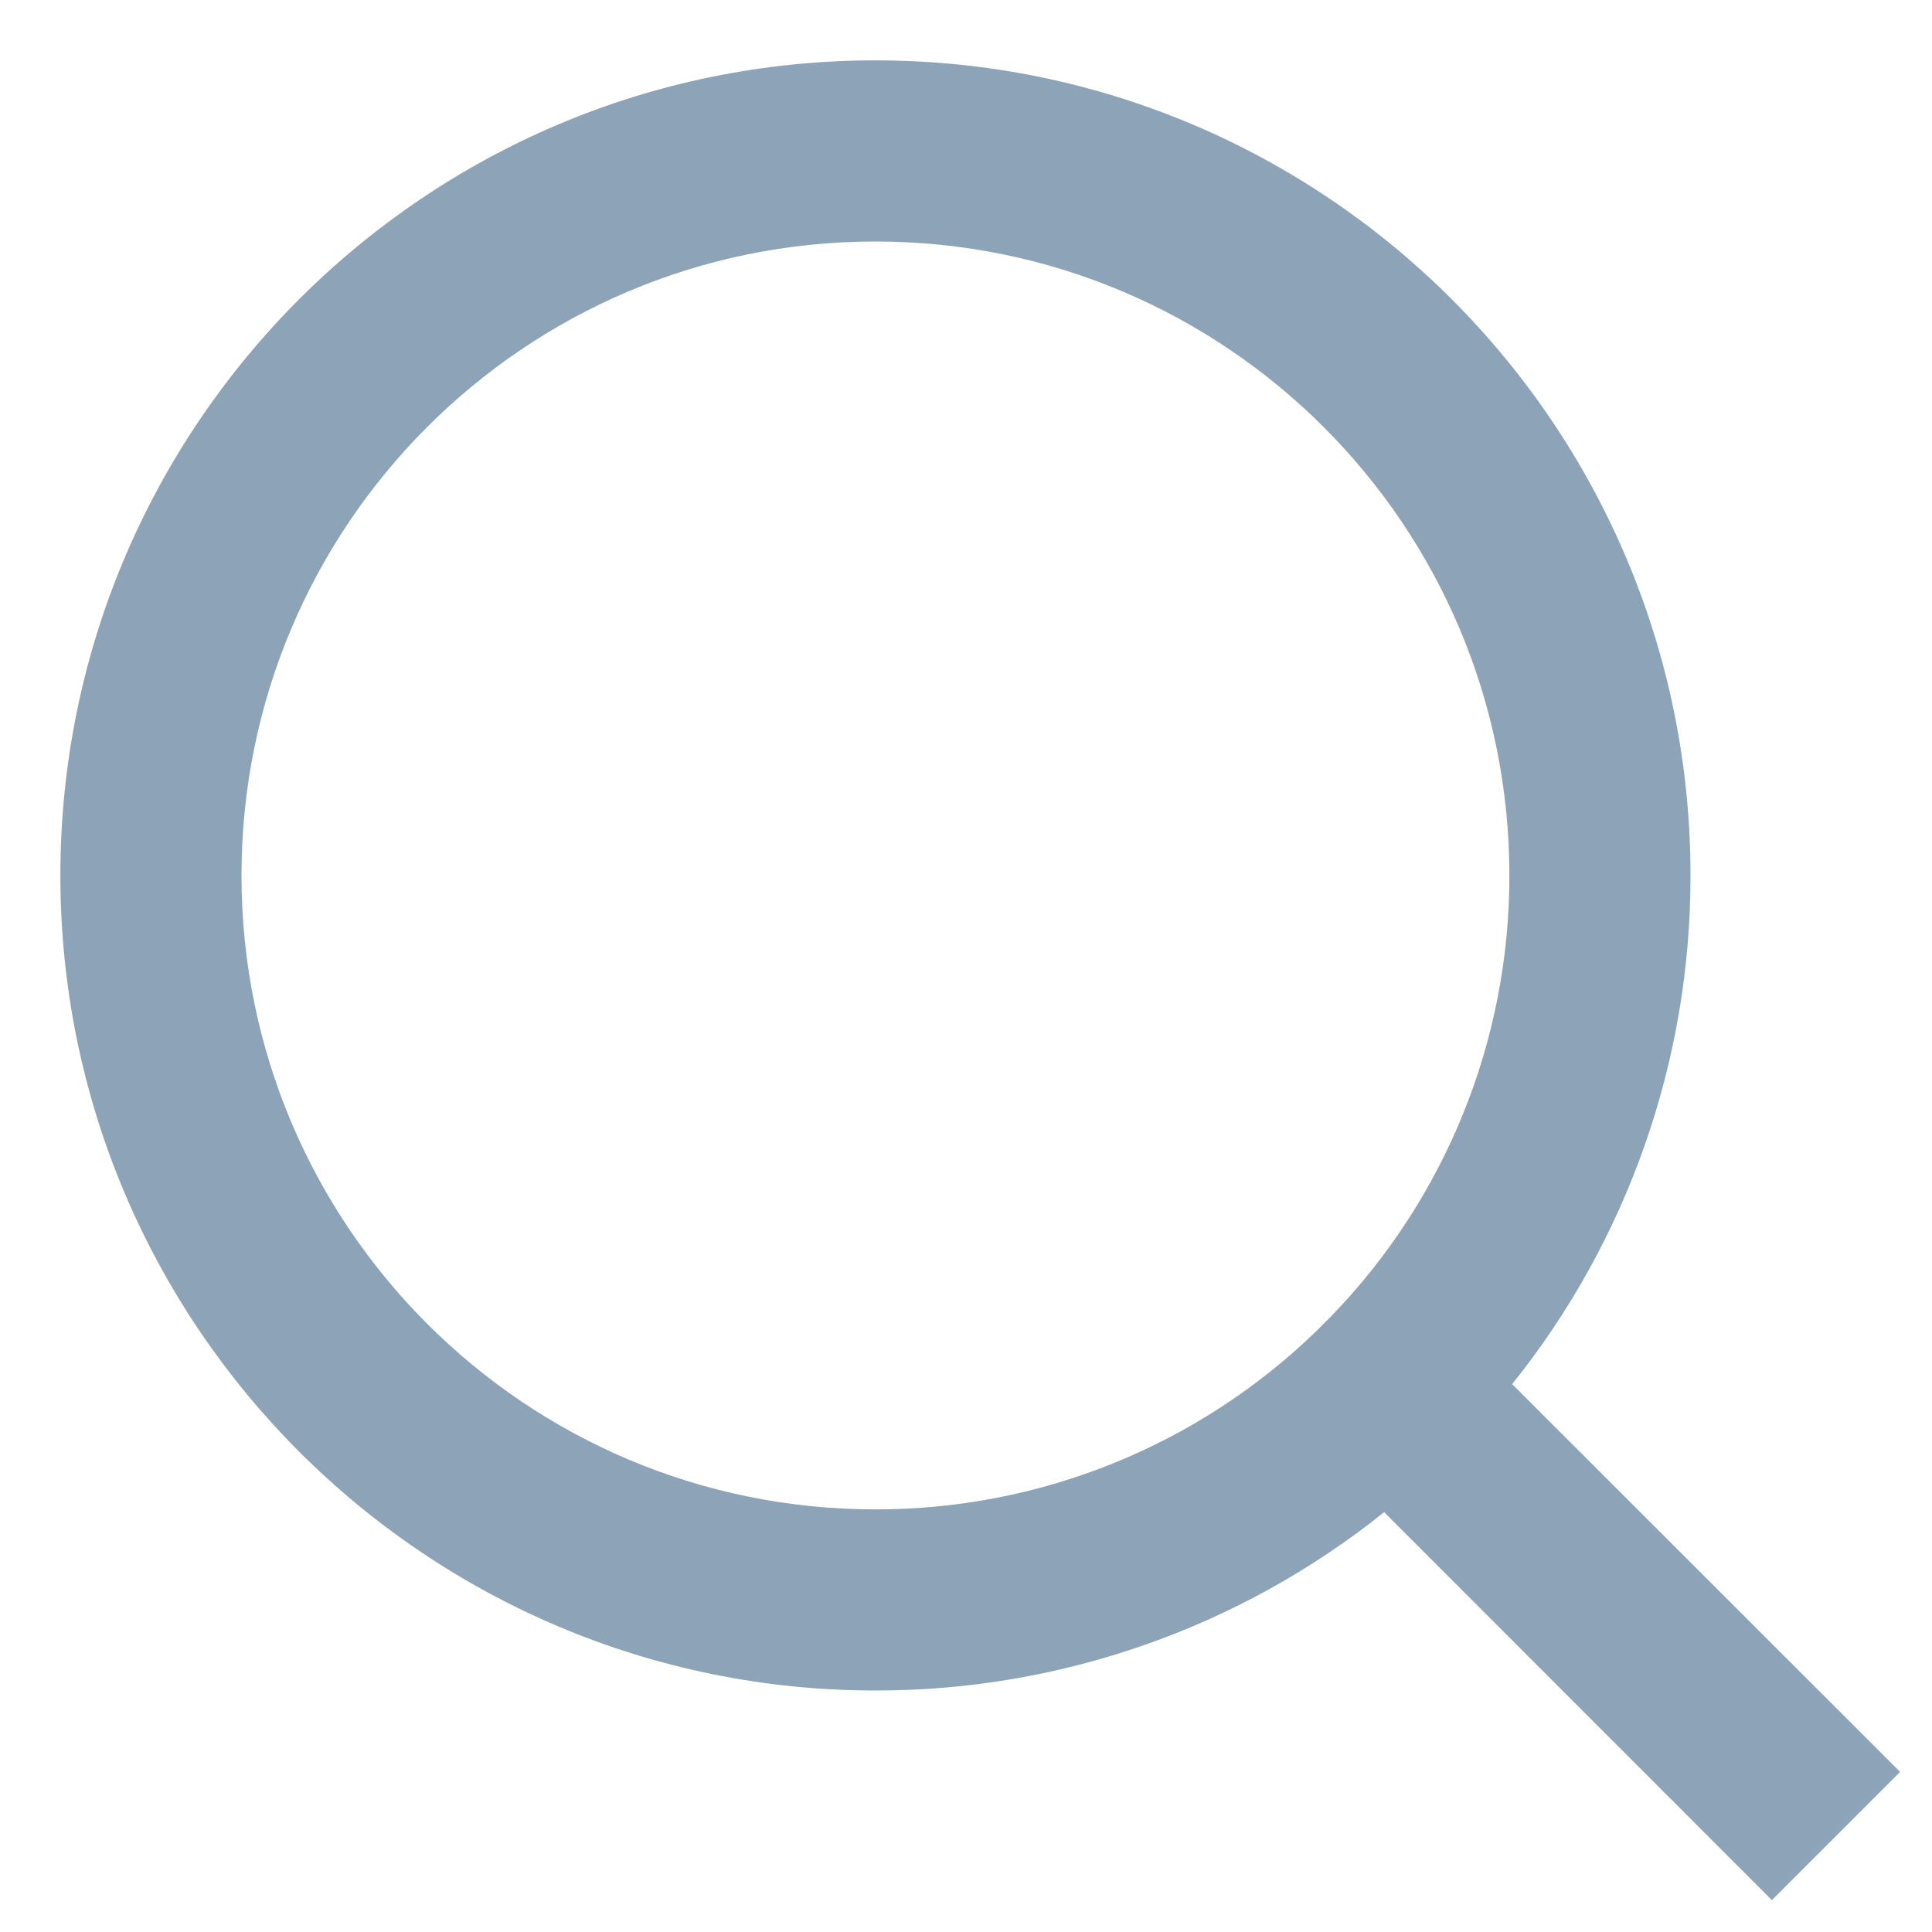
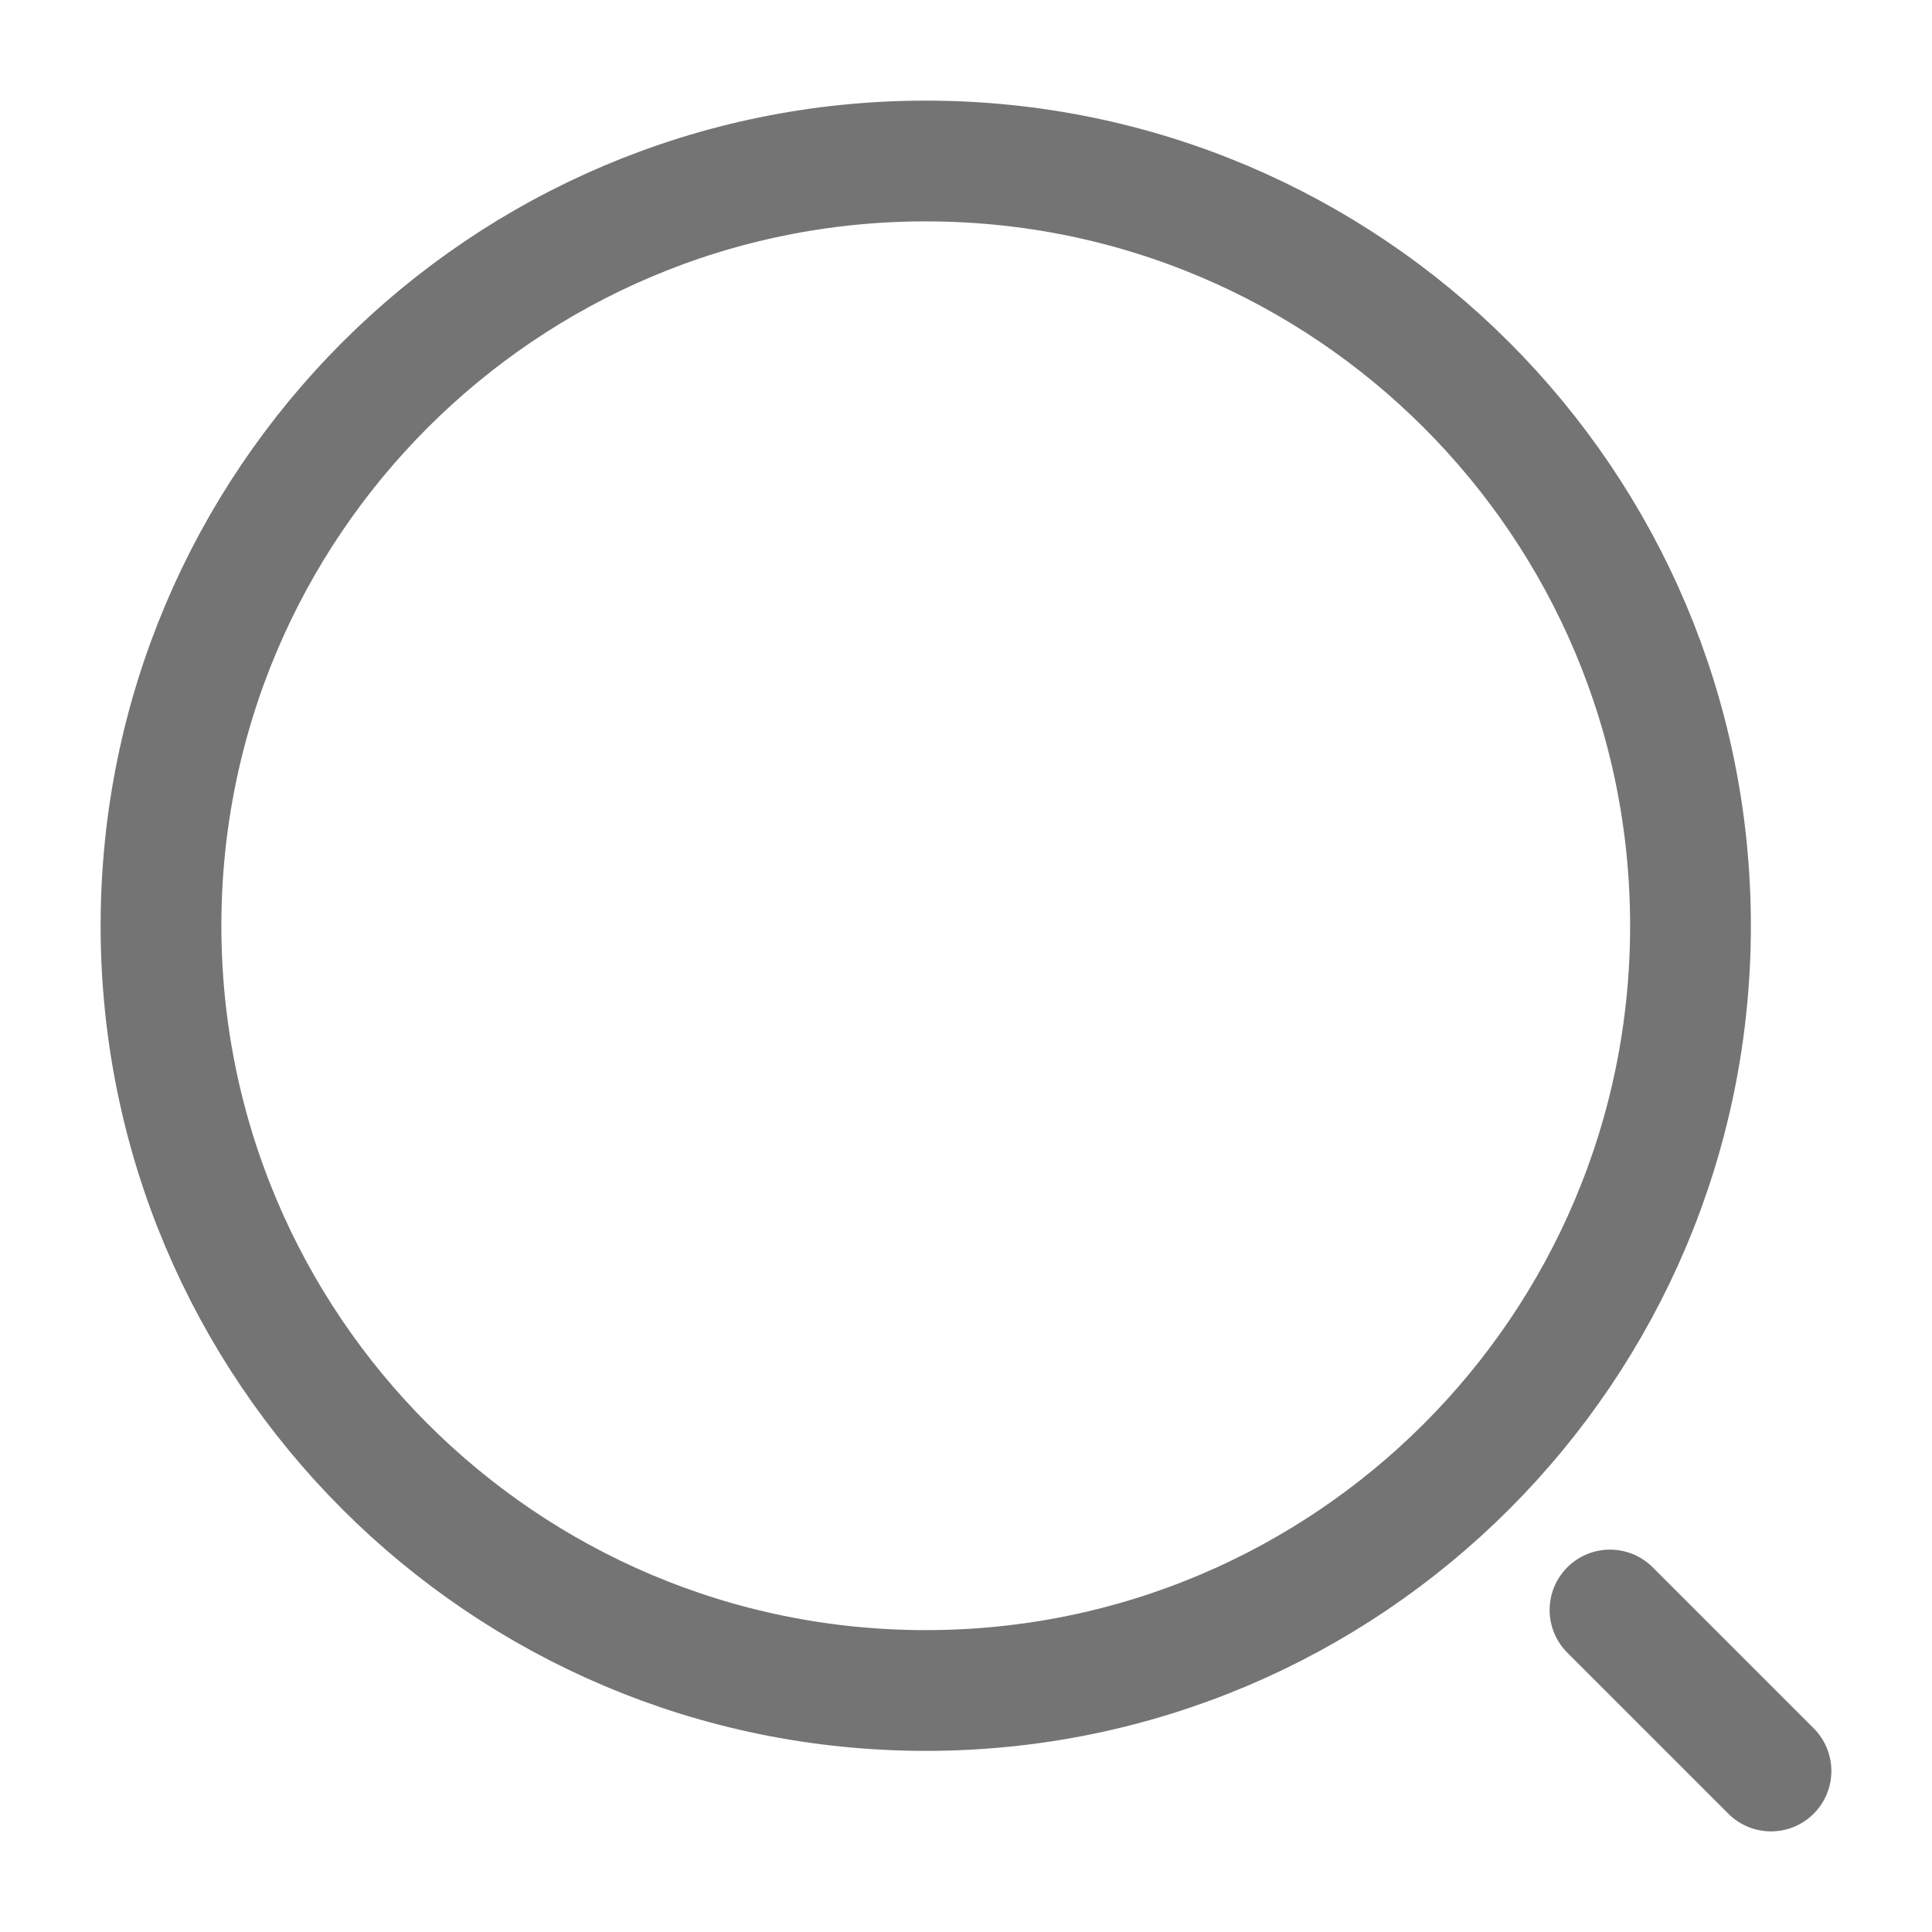
- <svg xmlns="http://www.w3.org/2000/svg" width="16" height="16" viewBox="0 0 16 16" fill="none">
-   <path d="M12.523 11.463L15.736 14.674L14.674 15.736L11.463 12.523C10.268 13.481 8.781 14.002 7.25 14C3.524 14 0.5 10.976 0.5 7.25C0.5 3.524 3.524 0.5 7.25 0.5C10.976 0.5 14 3.524 14 7.25C14.002 8.781 13.481 10.268 12.523 11.463ZM11.019 10.906C11.971 9.927 12.502 8.615 12.5 7.25C12.5 4.349 10.15 2 7.25 2C4.349 2 2 4.349 2 7.25C2 10.15 4.349 12.5 7.25 12.5C8.615 12.502 9.927 11.971 10.906 11.019L11.019 10.906Z" fill="#8CA3B8" />
+ <svg xmlns="http://www.w3.org/2000/svg" width="24" height="24" viewBox="0 0 24 24" fill="none">
+   <path d="M11.5 21C16.747 21 21 16.747 21 11.5C21 6.253 16.747 2 11.5 2C6.253 2 2 6.253 2 11.5C2 16.747 6.253 21 11.5 21Z" stroke="#747474" stroke-width="1.5" stroke-linecap="round" stroke-linejoin="round" />
+   <path d="M22 22L20 20" stroke="#747474" stroke-width="1.5" stroke-linecap="round" stroke-linejoin="round" />
</svg>
